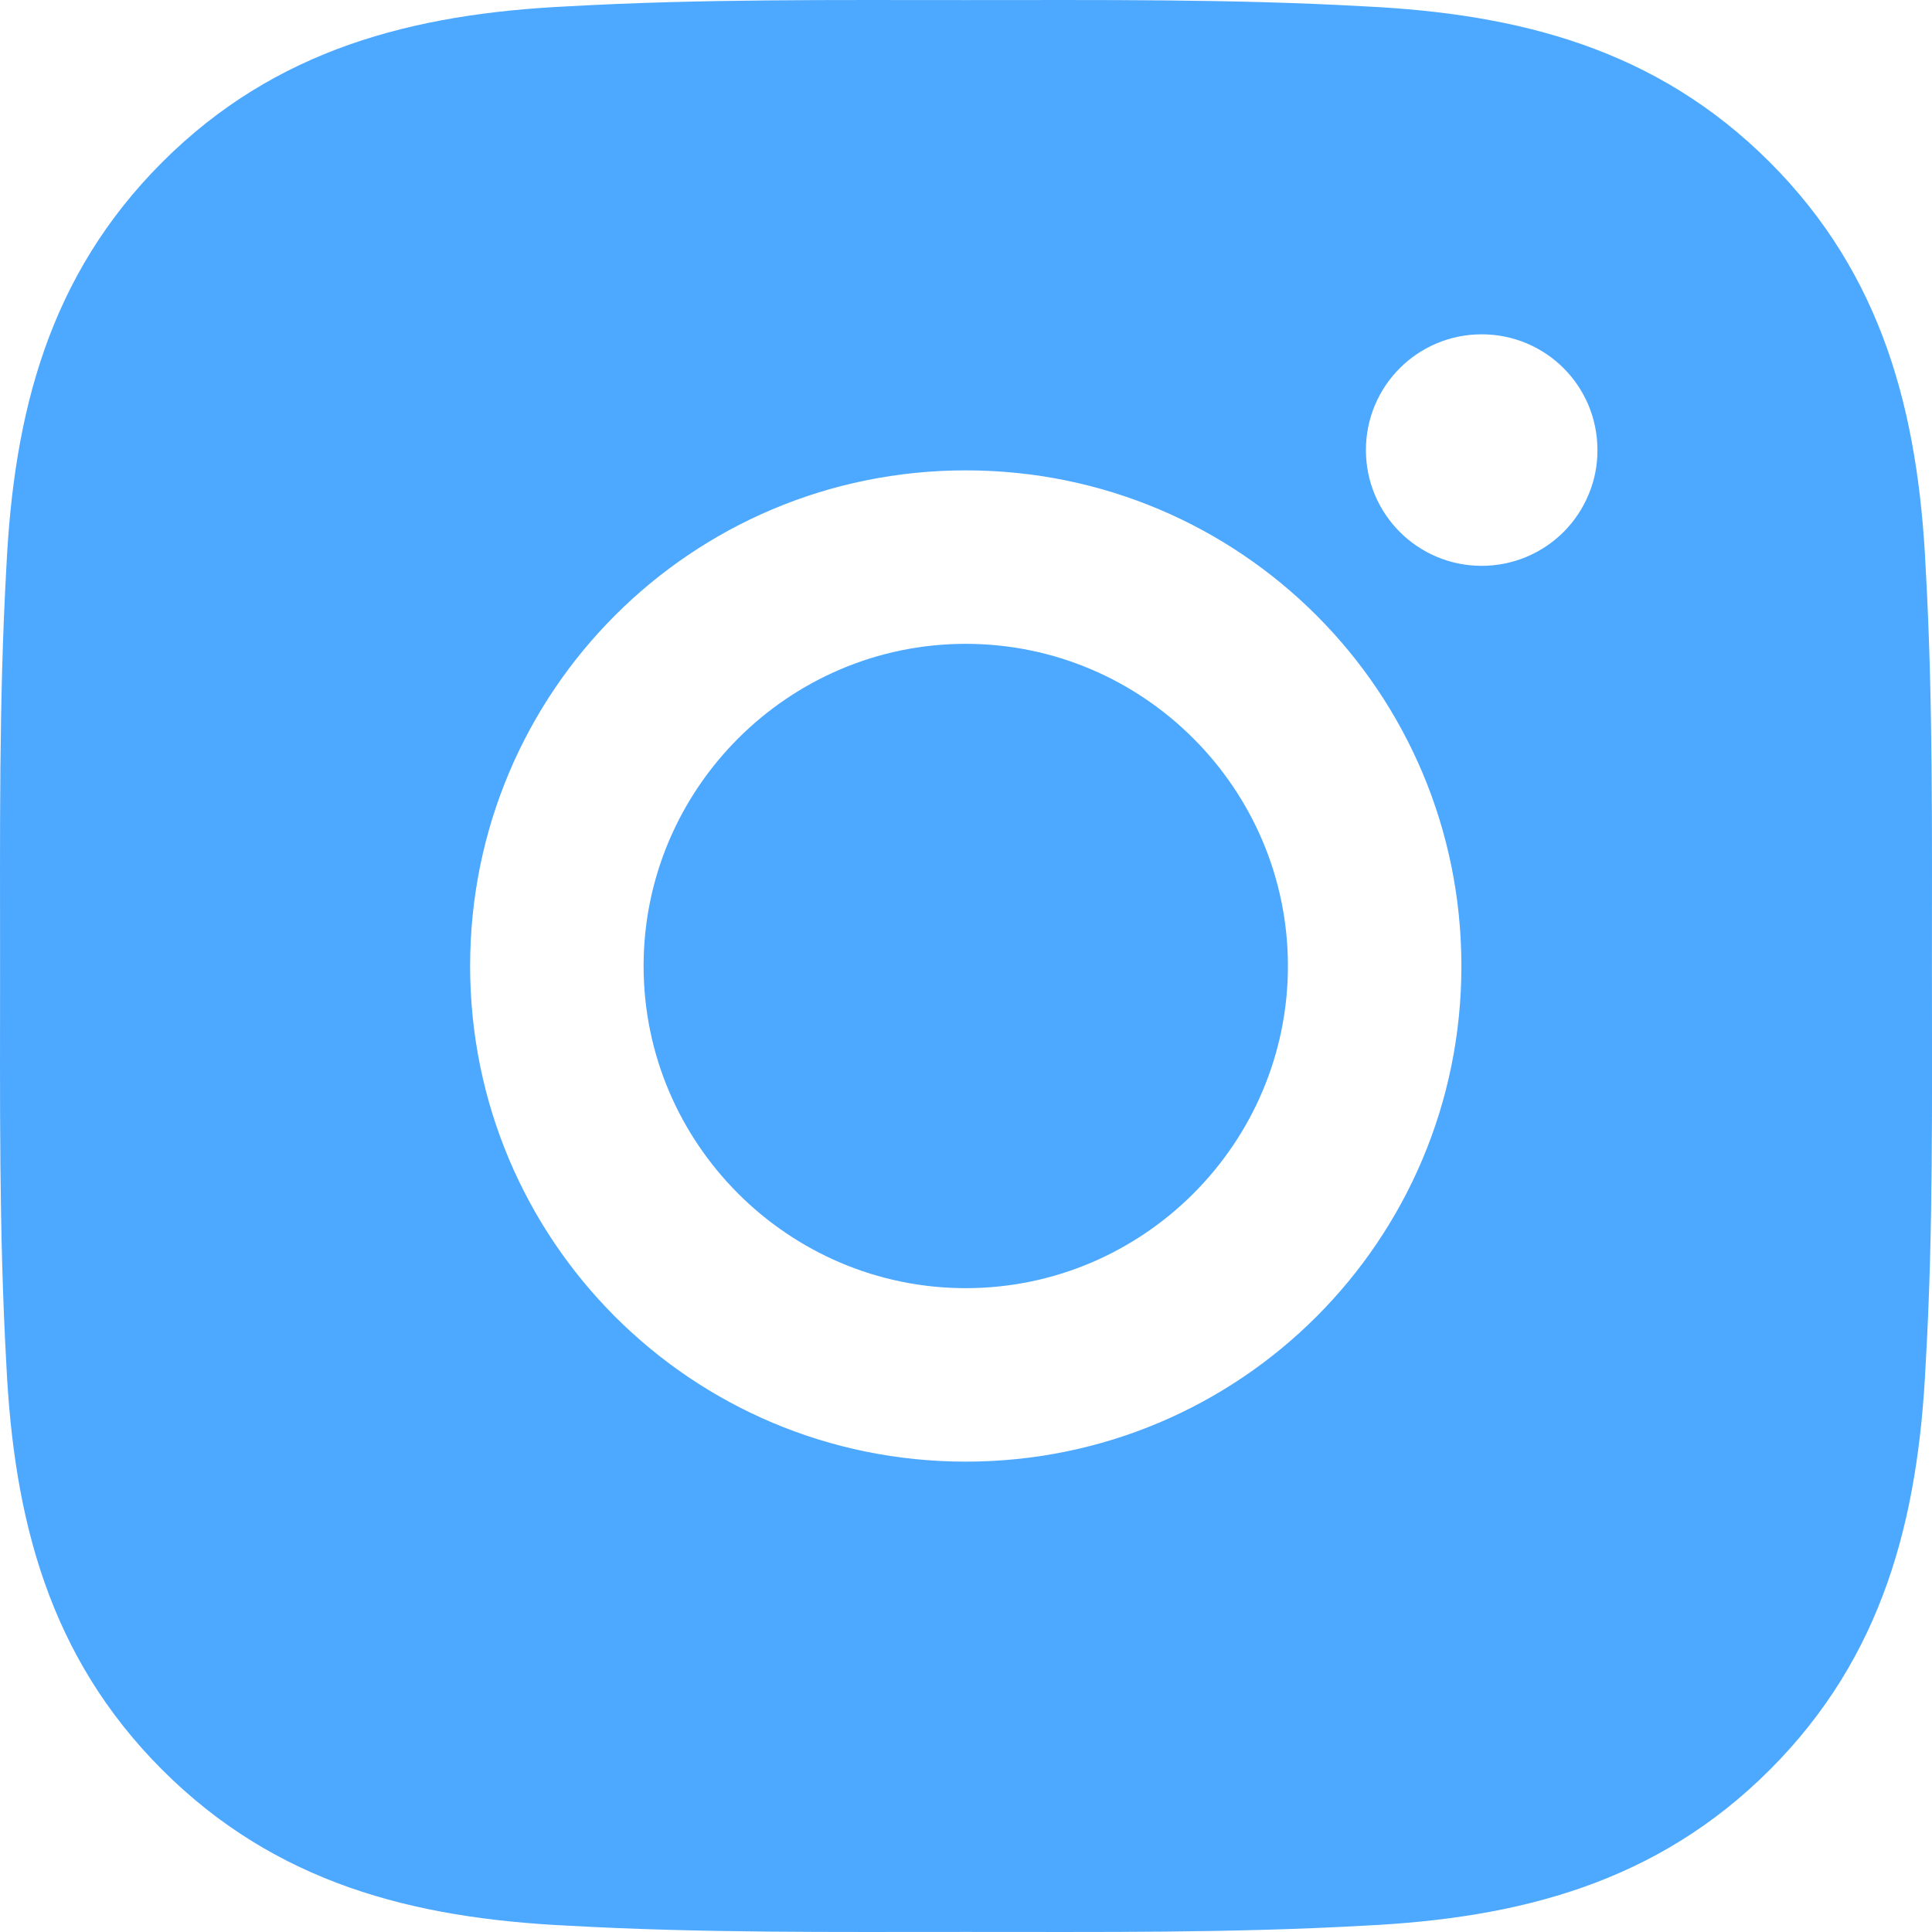
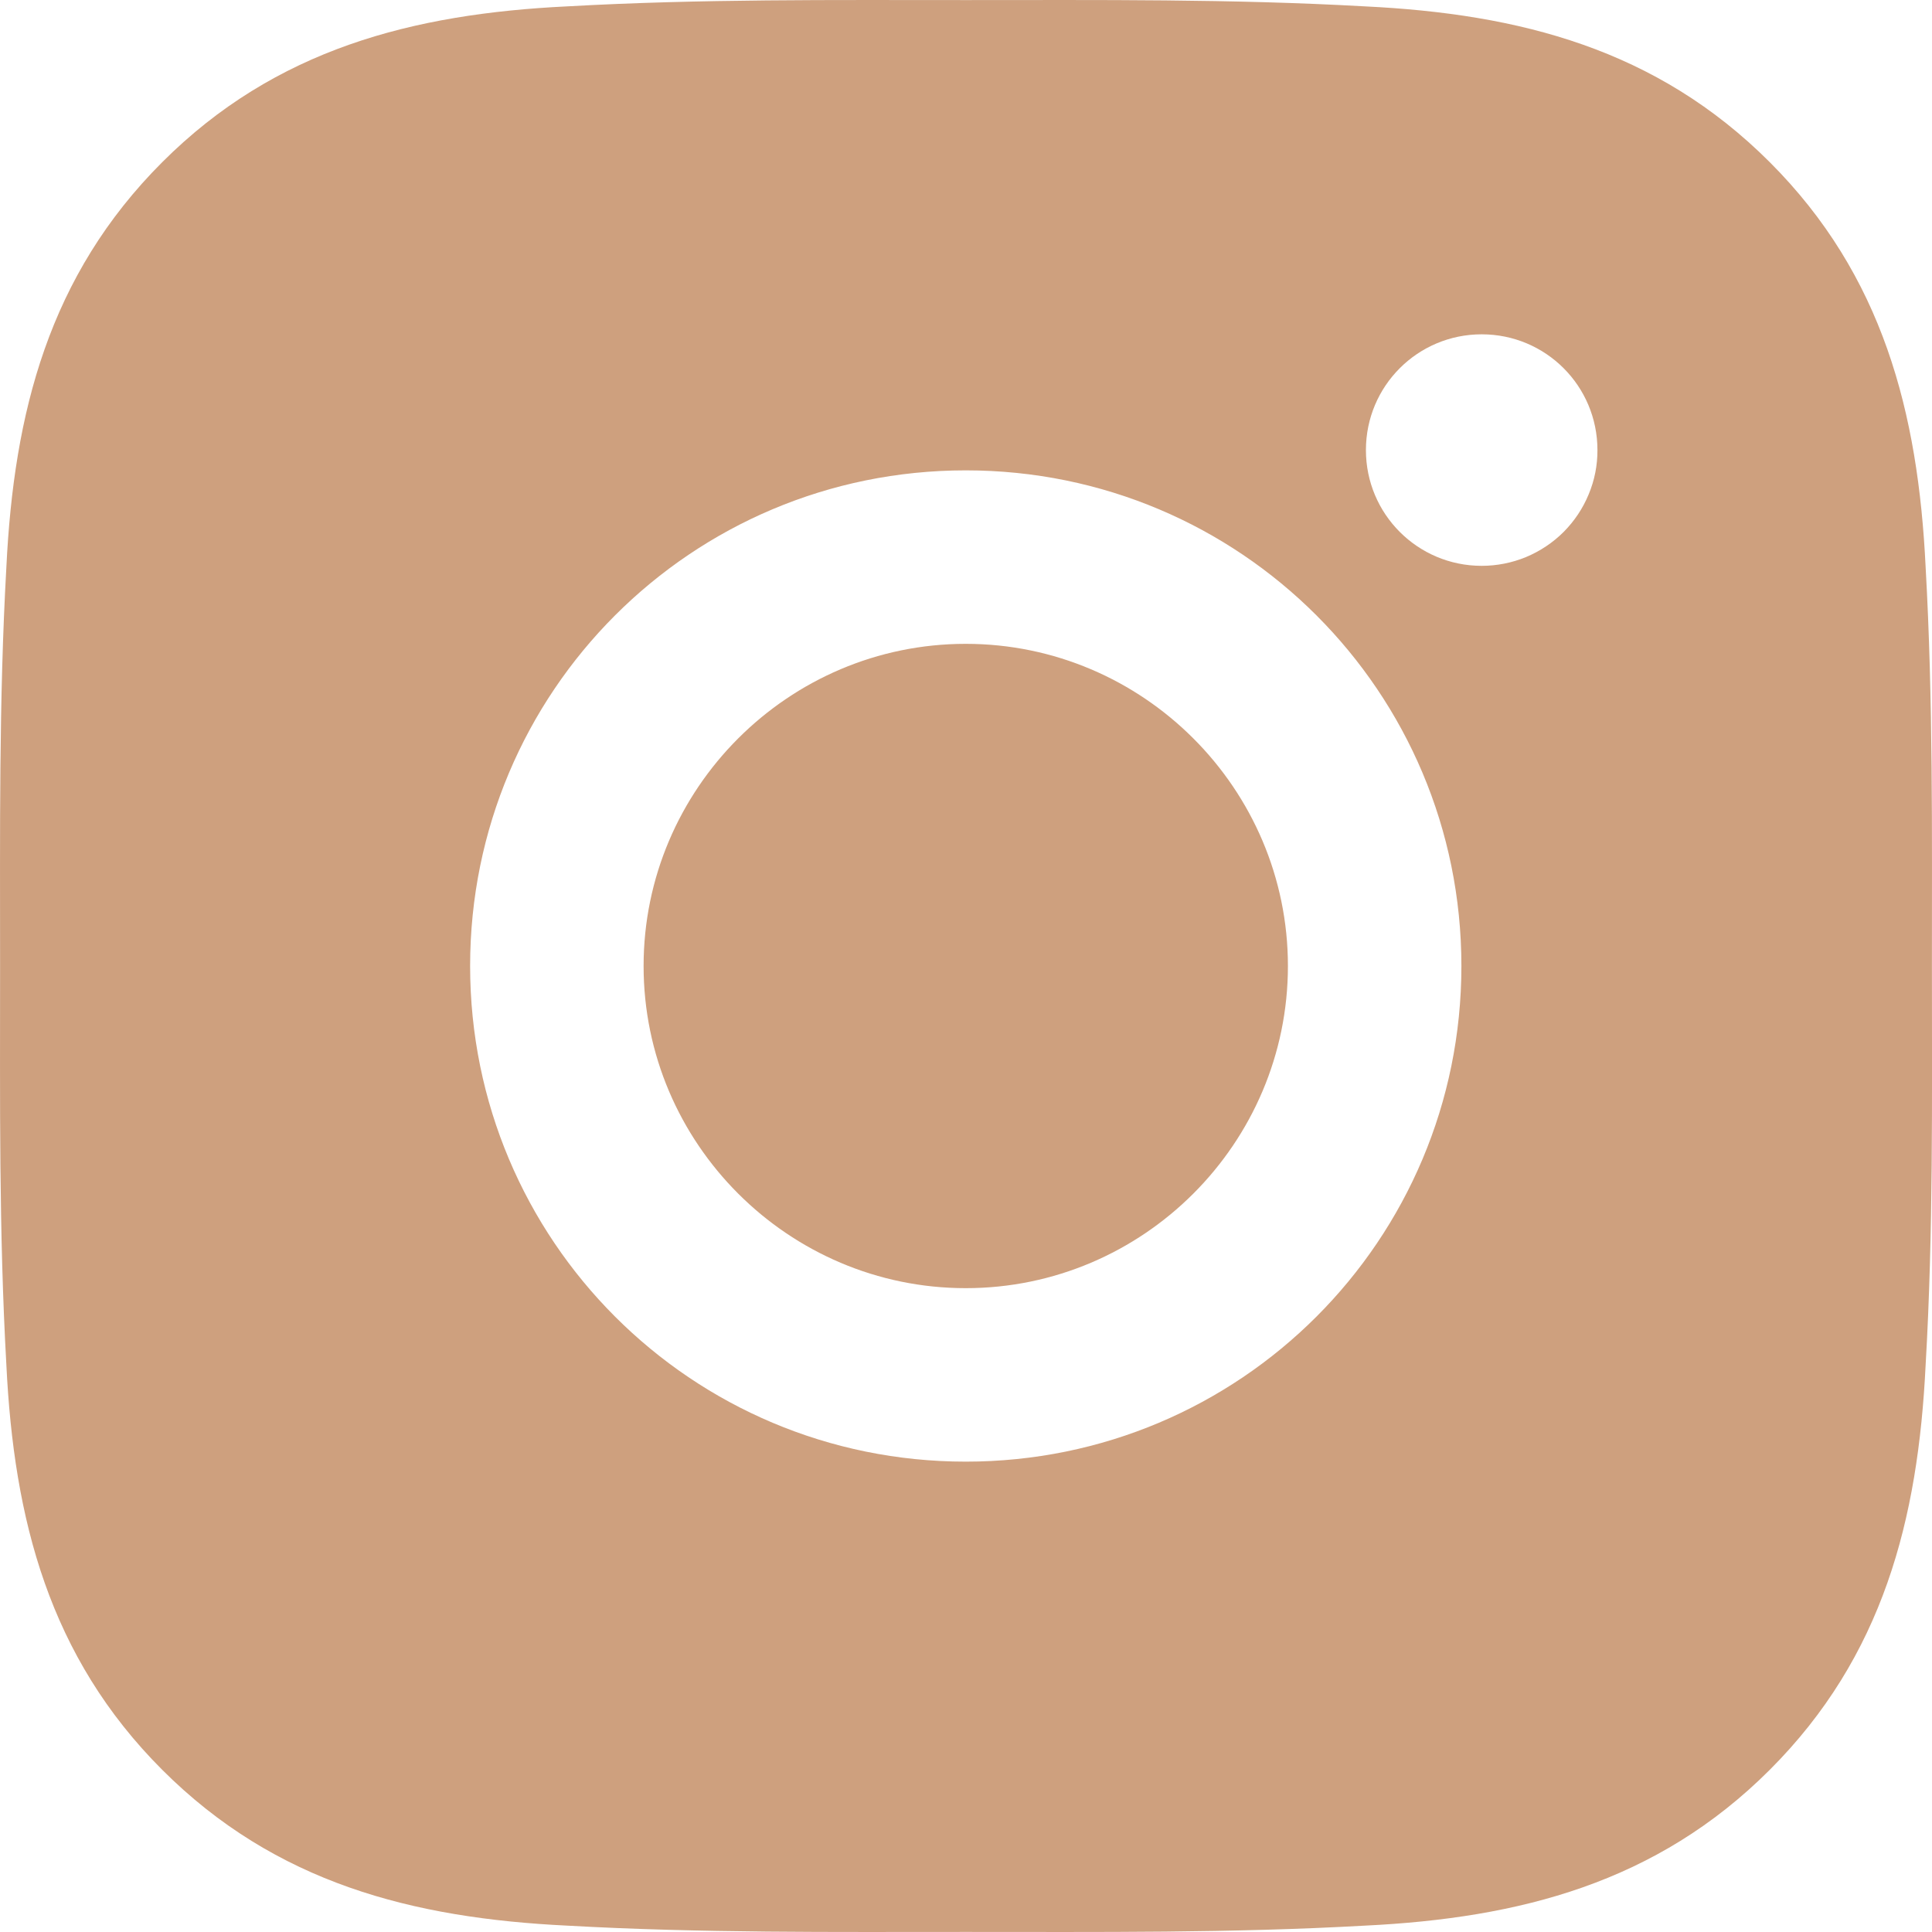
<svg xmlns="http://www.w3.org/2000/svg" width="24" height="24" viewBox="0 0 24 24" fill="none">
-   <path d="M11.997 7.998C9.794 7.998 7.995 9.797 7.995 12C7.995 14.204 9.794 16.002 11.997 16.002C14.2 16.002 15.999 14.204 15.999 12C15.999 9.797 14.2 7.998 11.997 7.998ZM23.999 12C23.999 10.343 24.014 8.701 23.921 7.047C23.828 5.125 23.39 3.42 21.985 2.015C20.577 0.607 18.875 0.172 16.953 0.079C15.296 -0.014 13.654 0.001 12 0.001C10.343 0.001 8.701 -0.014 7.047 0.079C5.125 0.172 3.42 0.61 2.015 2.015C0.607 3.423 0.172 5.125 0.079 7.047C-0.014 8.704 0.001 10.346 0.001 12C0.001 13.654 -0.014 15.299 0.079 16.953C0.172 18.875 0.61 20.58 2.015 21.985C3.423 23.393 5.125 23.828 7.047 23.921C8.704 24.014 10.346 23.999 12 23.999C13.657 23.999 15.299 24.014 16.953 23.921C18.875 23.828 20.58 23.39 21.985 21.985C23.393 20.577 23.828 18.875 23.921 16.953C24.017 15.299 23.999 13.657 23.999 12ZM11.997 18.157C8.59 18.157 5.84 15.407 5.84 12C5.84 8.593 8.59 5.843 11.997 5.843C15.404 5.843 18.154 8.593 18.154 12C18.154 15.407 15.404 18.157 11.997 18.157ZM18.406 7.029C17.611 7.029 16.968 6.386 16.968 5.591C16.968 4.795 17.611 4.153 18.406 4.153C19.202 4.153 19.844 4.795 19.844 5.591C19.845 5.78 19.808 5.967 19.735 6.141C19.663 6.316 19.557 6.474 19.424 6.608C19.29 6.742 19.131 6.847 18.957 6.92C18.782 6.992 18.595 7.029 18.406 7.029Z" fill="#4DA8FF" />
+   <path d="M11.997 7.998C9.794 7.998 7.995 9.797 7.995 12C7.995 14.204 9.794 16.002 11.997 16.002C14.2 16.002 15.999 14.204 15.999 12C15.999 9.797 14.2 7.998 11.997 7.998ZM23.999 12C23.999 10.343 24.014 8.701 23.921 7.047C23.828 5.125 23.39 3.42 21.985 2.015C20.577 0.607 18.875 0.172 16.953 0.079C15.296 -0.014 13.654 0.001 12 0.001C10.343 0.001 8.701 -0.014 7.047 0.079C5.125 0.172 3.42 0.61 2.015 2.015C0.607 3.423 0.172 5.125 0.079 7.047C-0.014 8.704 0.001 10.346 0.001 12C0.001 13.654 -0.014 15.299 0.079 16.953C0.172 18.875 0.61 20.58 2.015 21.985C3.423 23.393 5.125 23.828 7.047 23.921C8.704 24.014 10.346 23.999 12 23.999C13.657 23.999 15.299 24.014 16.953 23.921C18.875 23.828 20.58 23.39 21.985 21.985C23.393 20.577 23.828 18.875 23.921 16.953C24.017 15.299 23.999 13.657 23.999 12ZM11.997 18.157C8.59 18.157 5.84 15.407 5.84 12C5.84 8.593 8.59 5.843 11.997 5.843C15.404 5.843 18.154 8.593 18.154 12C18.154 15.407 15.404 18.157 11.997 18.157ZM18.406 7.029C17.611 7.029 16.968 6.386 16.968 5.591C16.968 4.795 17.611 4.153 18.406 4.153C19.202 4.153 19.844 4.795 19.844 5.591C19.845 5.78 19.808 5.967 19.735 6.141C19.663 6.316 19.557 6.474 19.424 6.608C19.29 6.742 19.131 6.847 18.957 6.92C18.782 6.992 18.595 7.029 18.406 7.029Z" fill="#CEA07E" />
</svg>
